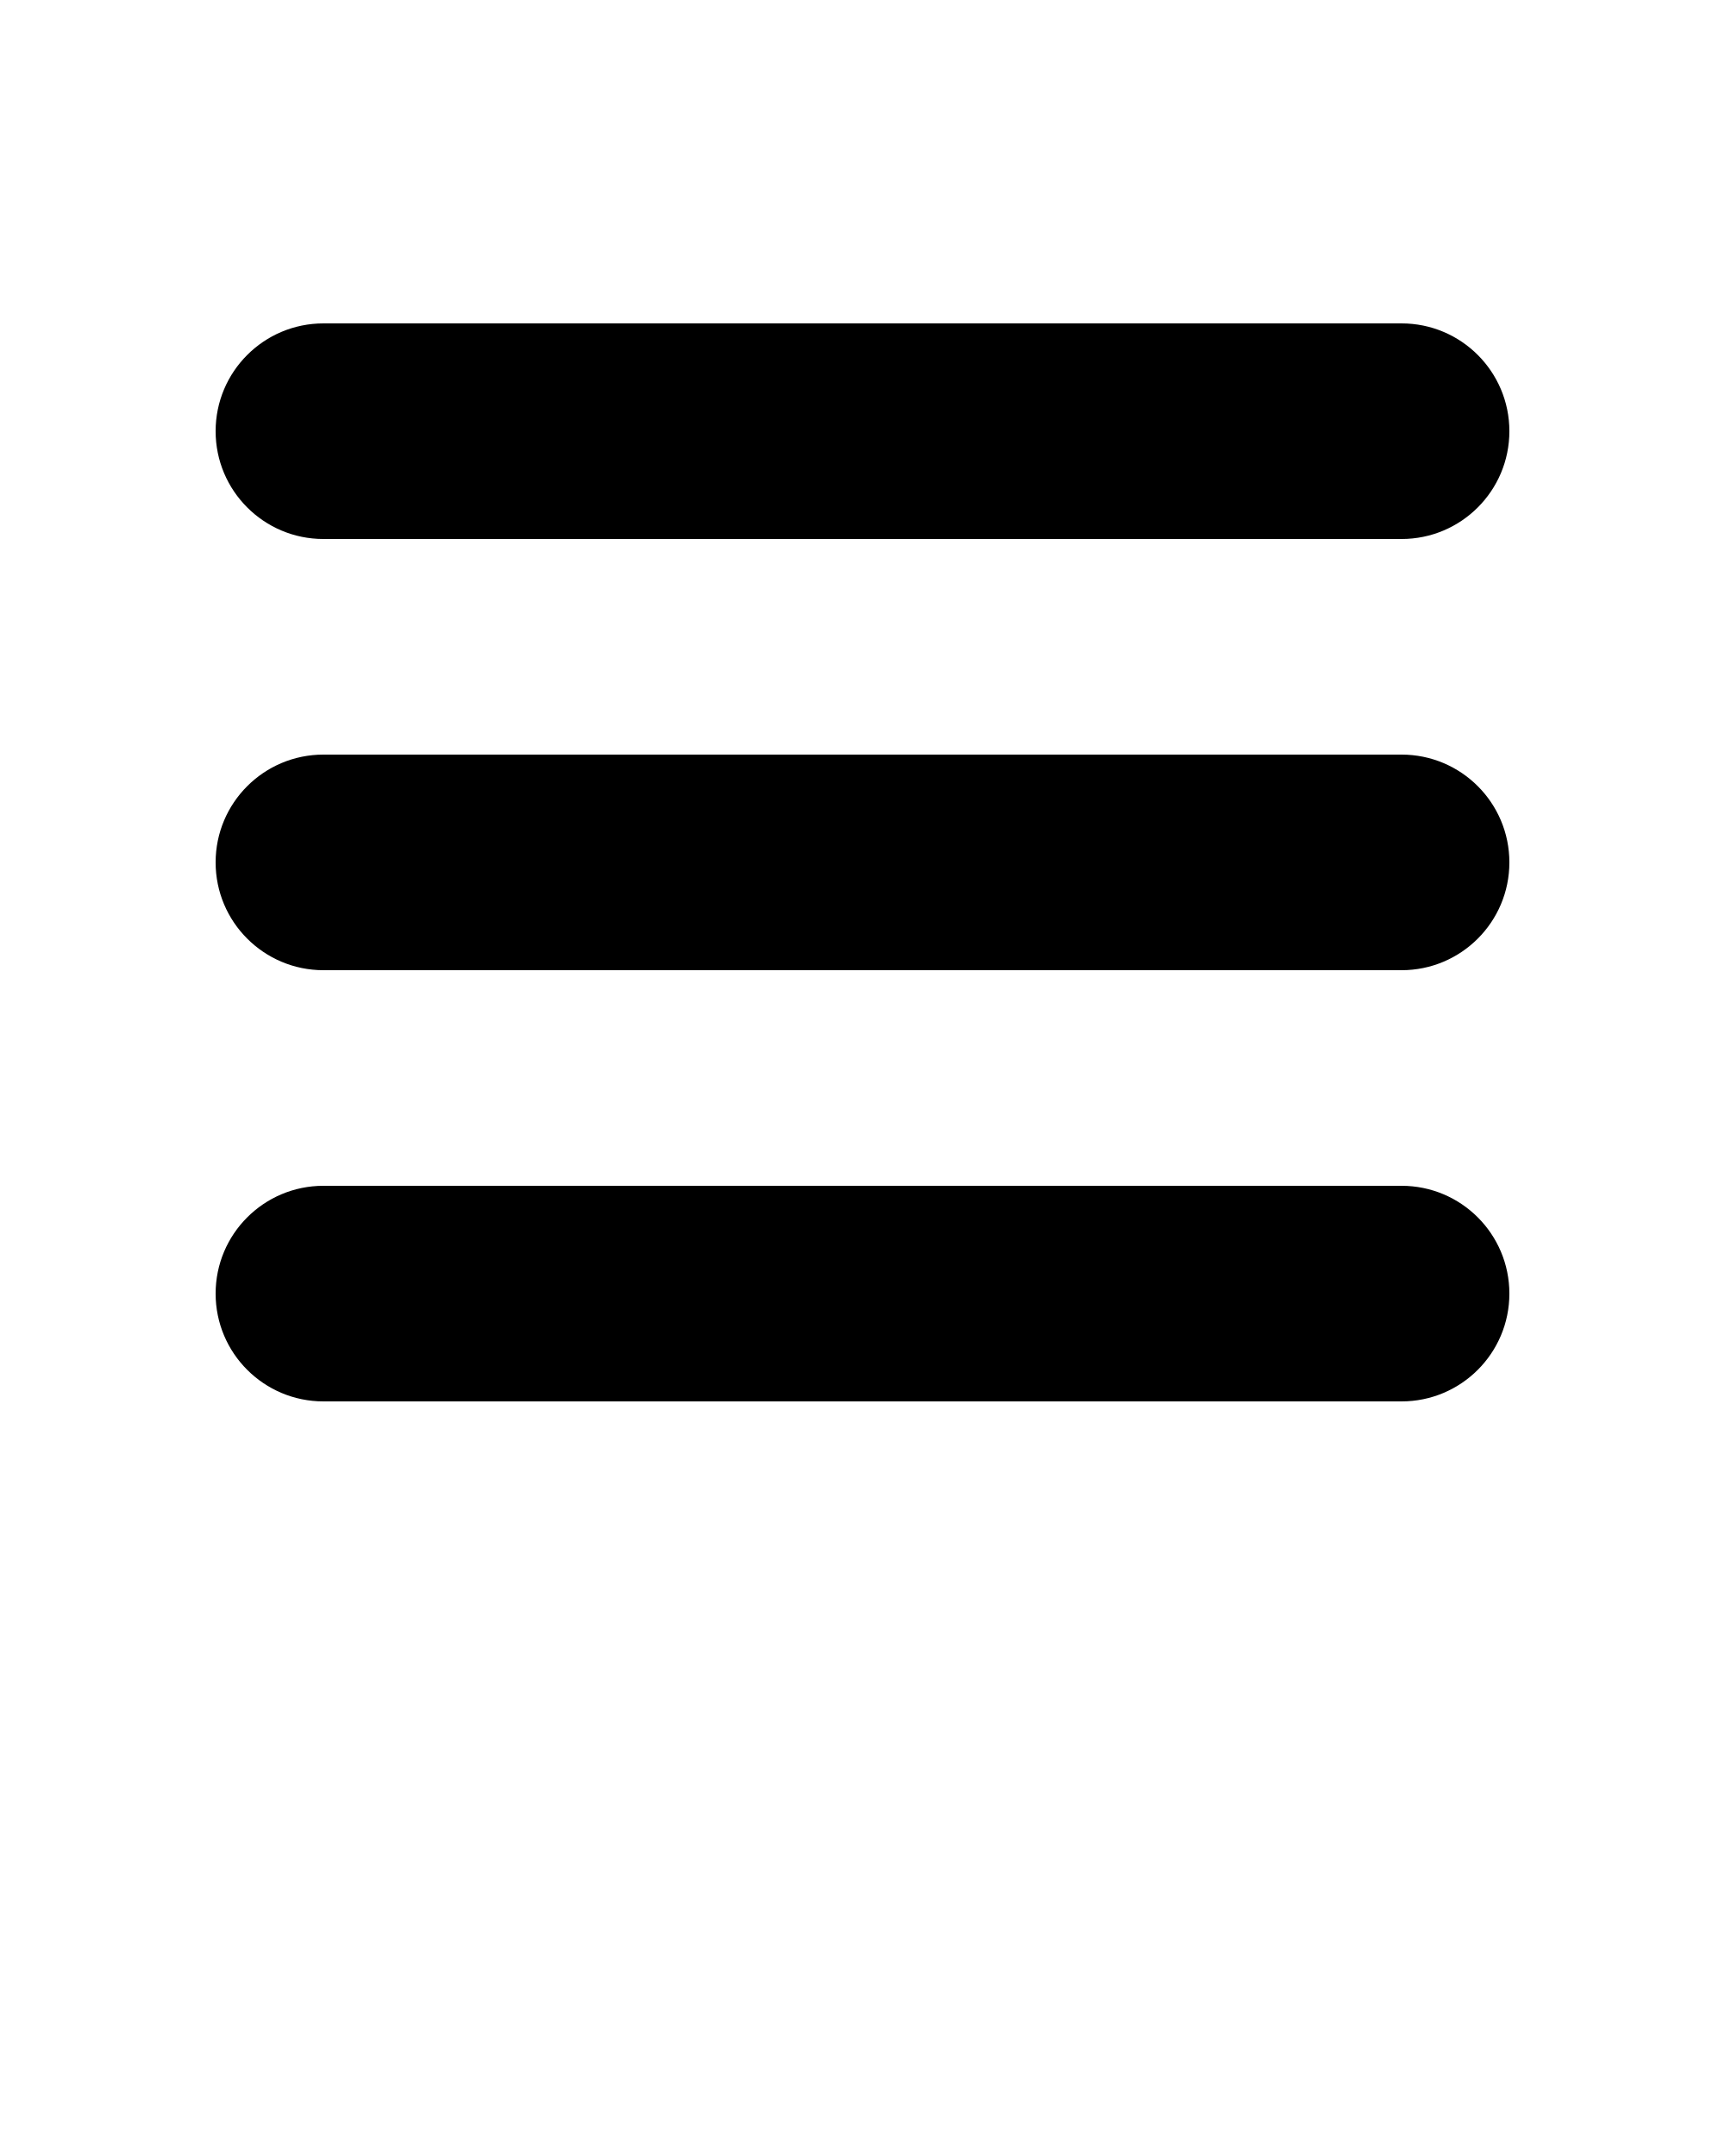
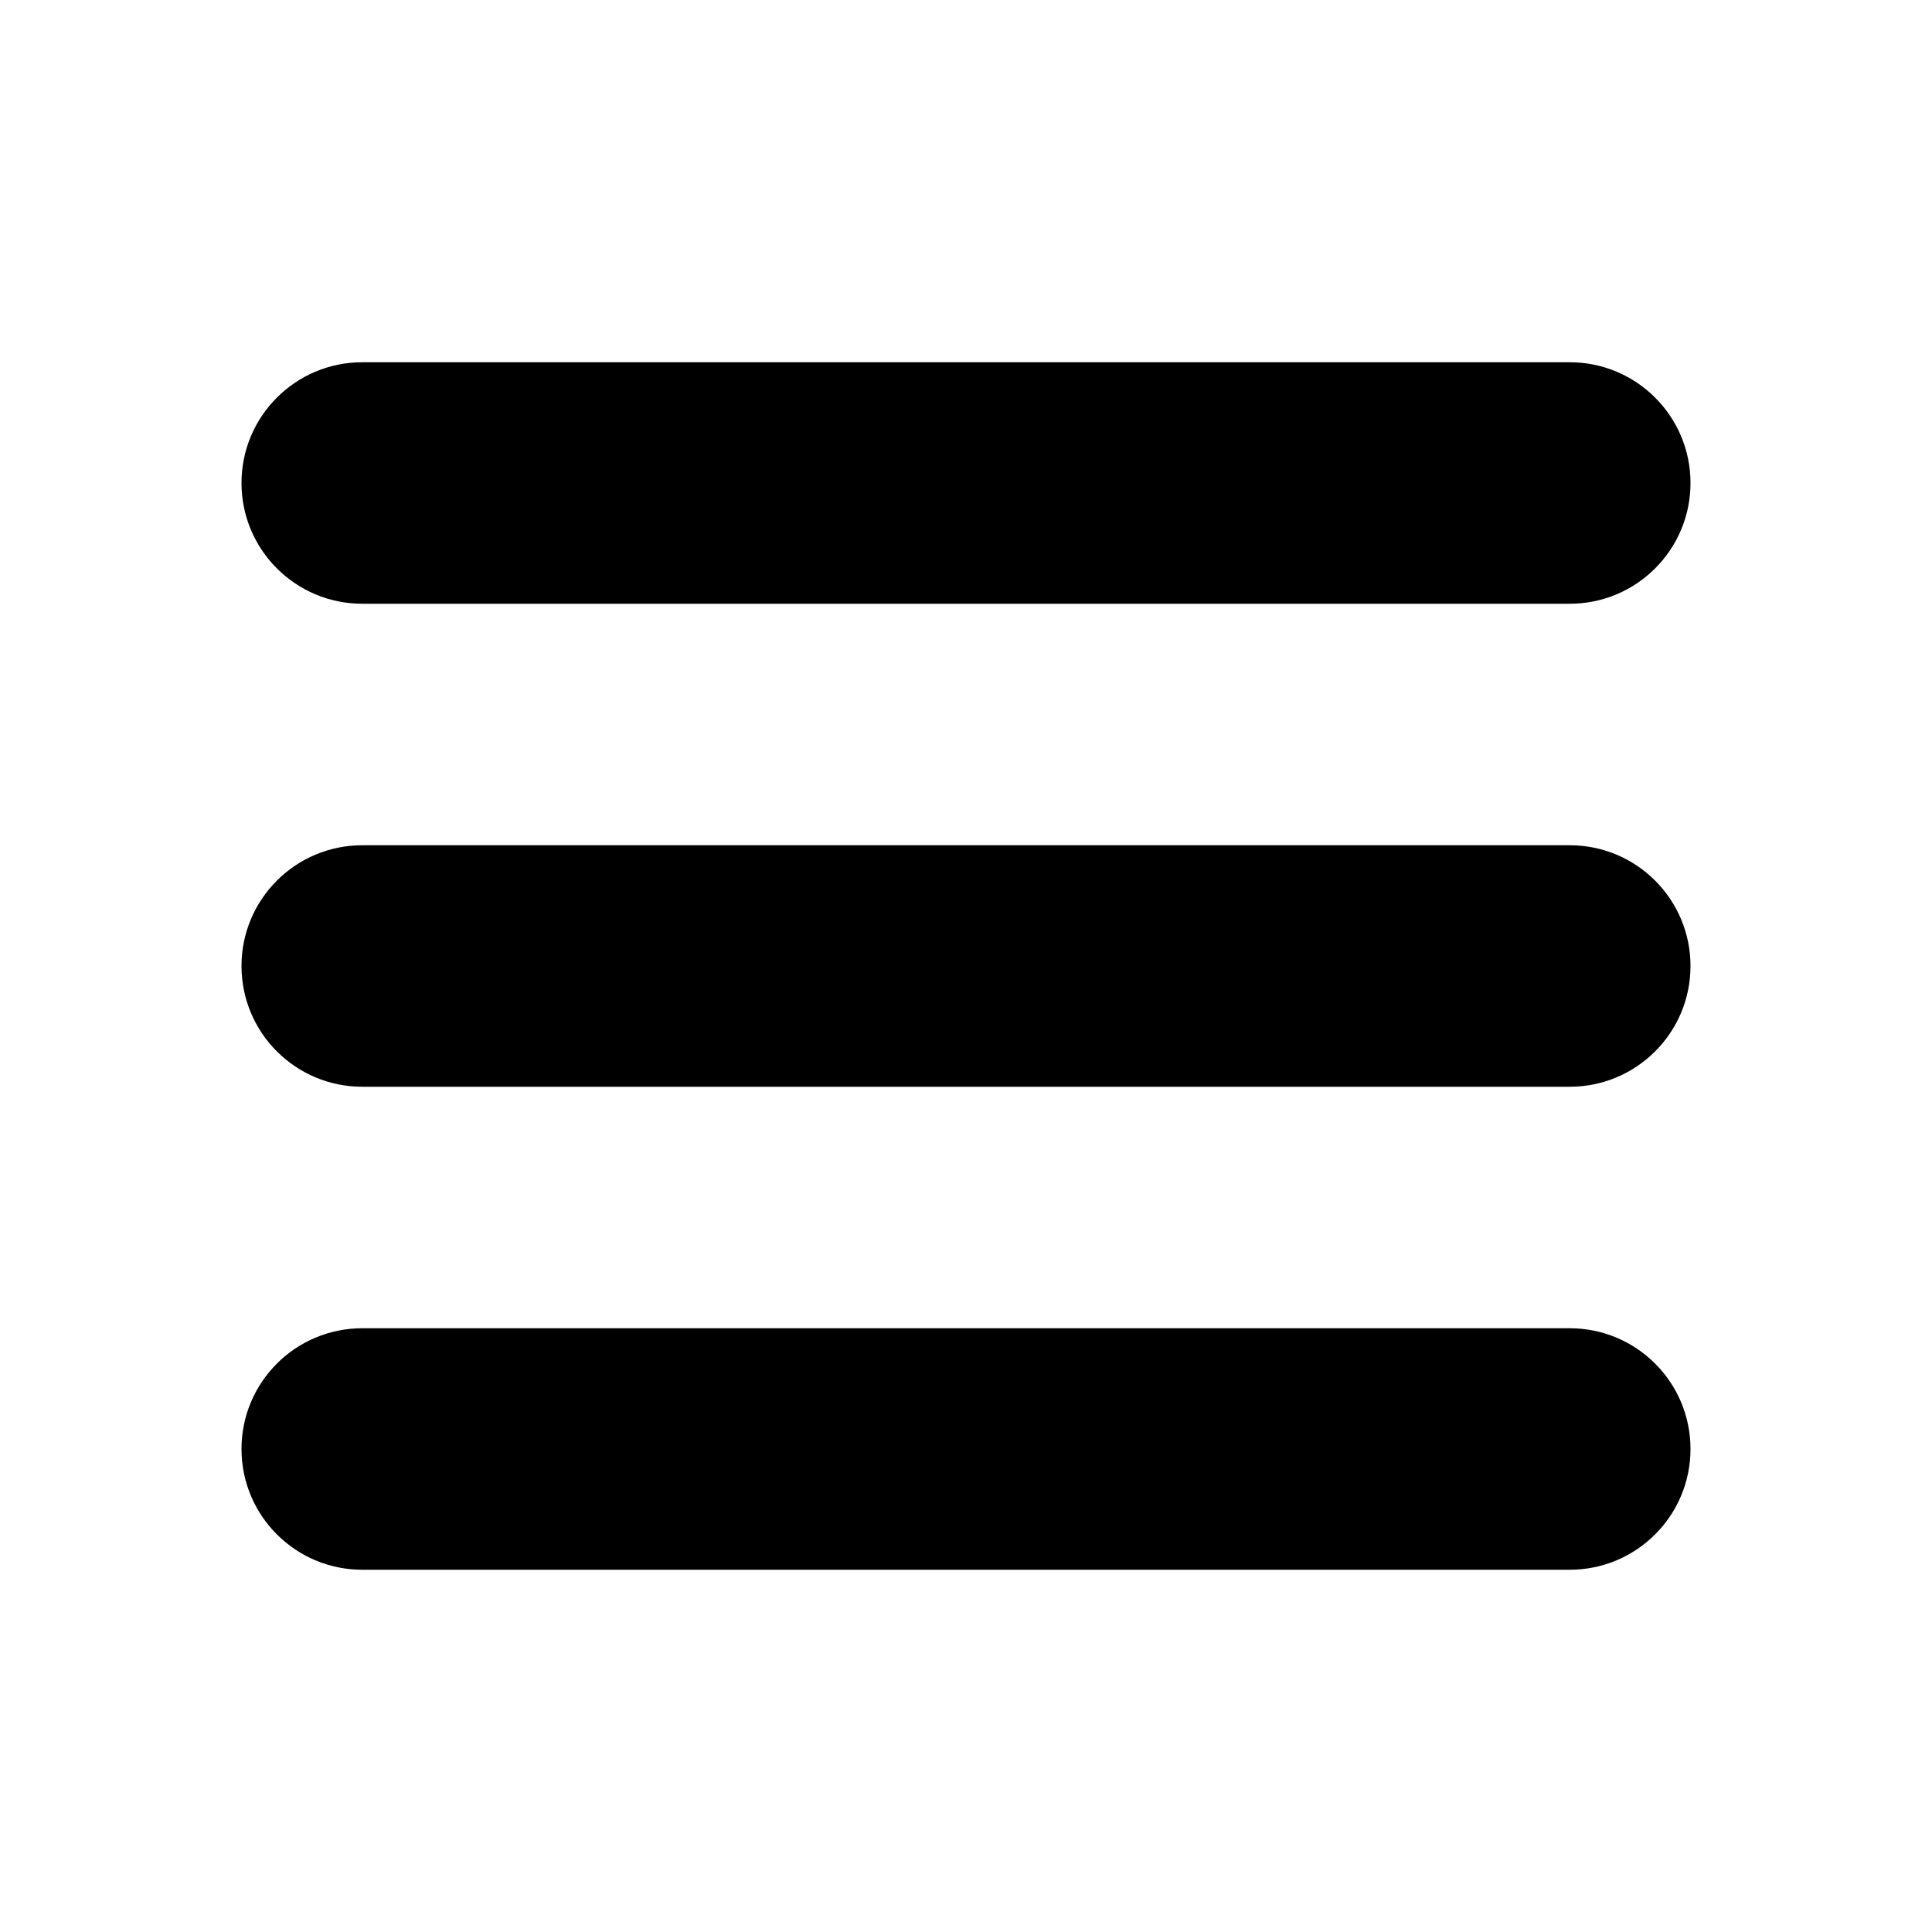
- <svg xmlns="http://www.w3.org/2000/svg" data-name="Layer 2" viewBox="0 0 32 40" x="0px" y="0px">
+ <svg xmlns="http://www.w3.org/2000/svg" data-name="Layer 2" viewBox="0 0 32 32" x="0px" y="0px">
  <author>menu by Ilham Fitrotul Hayat from the Noun Project</author>
  <path d="M6,10H26a2,2,0,0,0,0-4H6a2,2,0,0,0,0,4Z" />
  <path d="M26,14H6a2,2,0,0,0,0,4H26a2,2,0,0,0,0-4Z" />
  <path d="M26,22H6a2,2,0,0,0,0,4H26a2,2,0,0,0,0-4Z" />
</svg>
